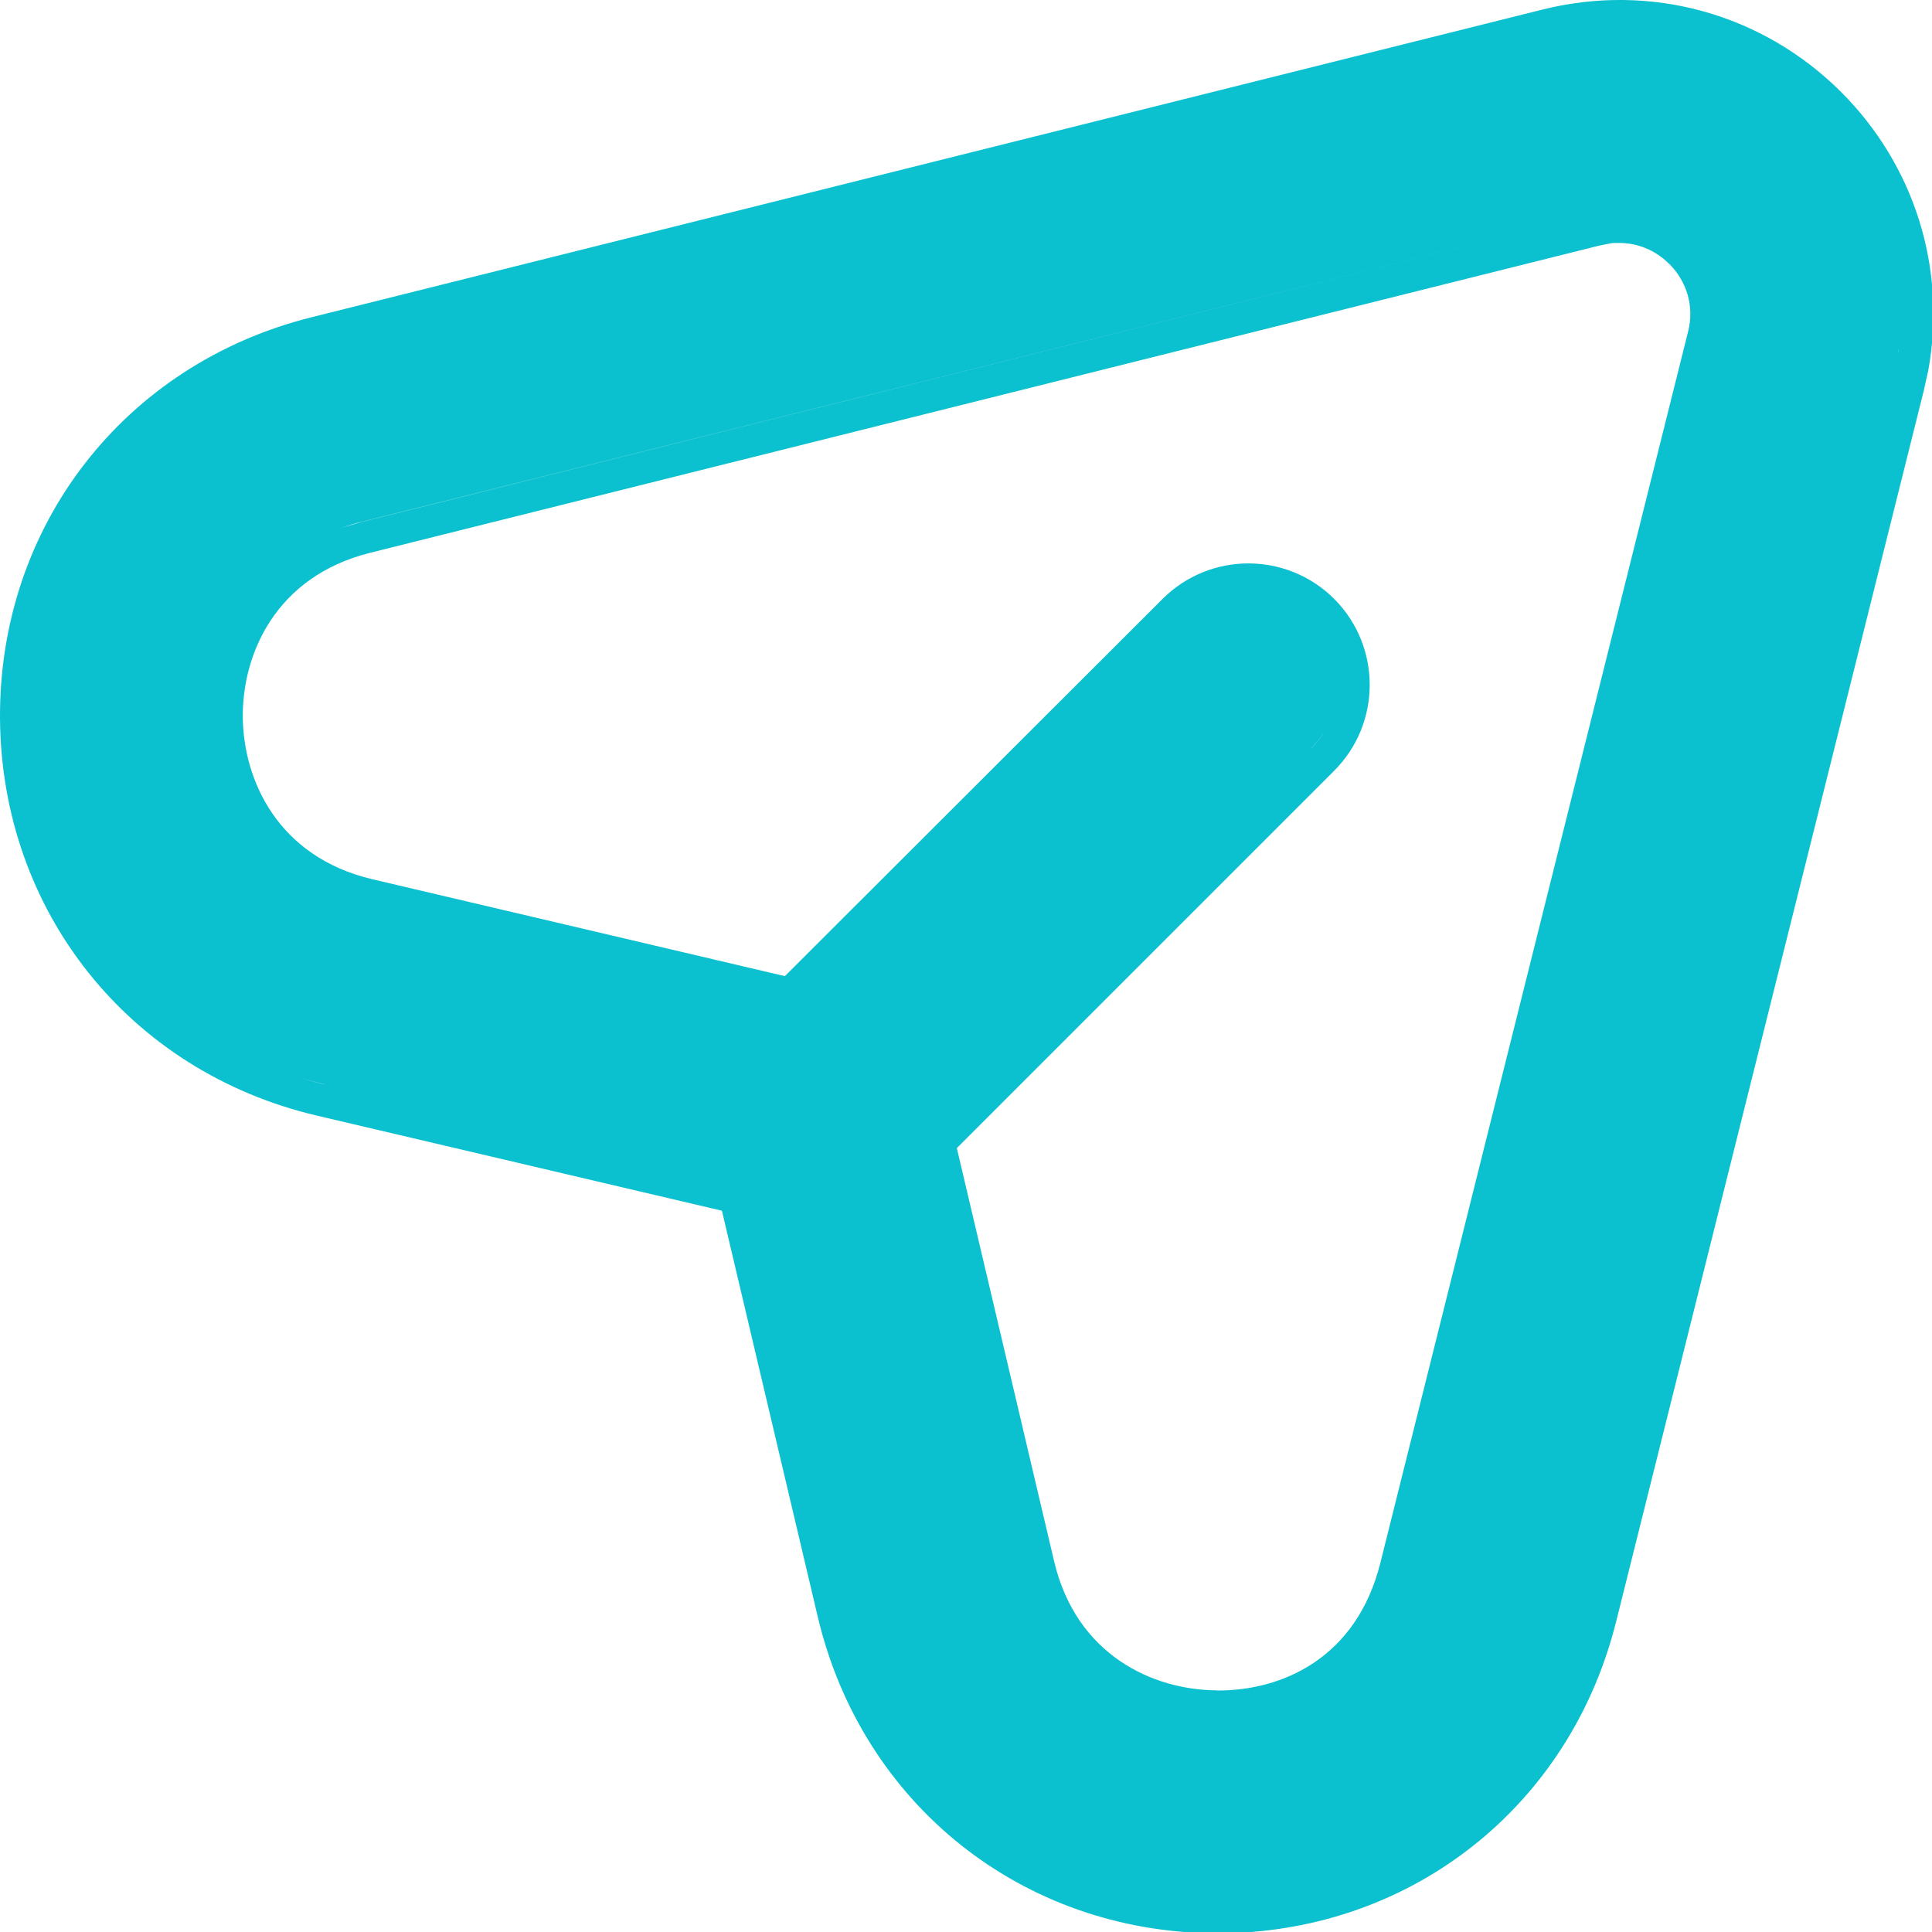
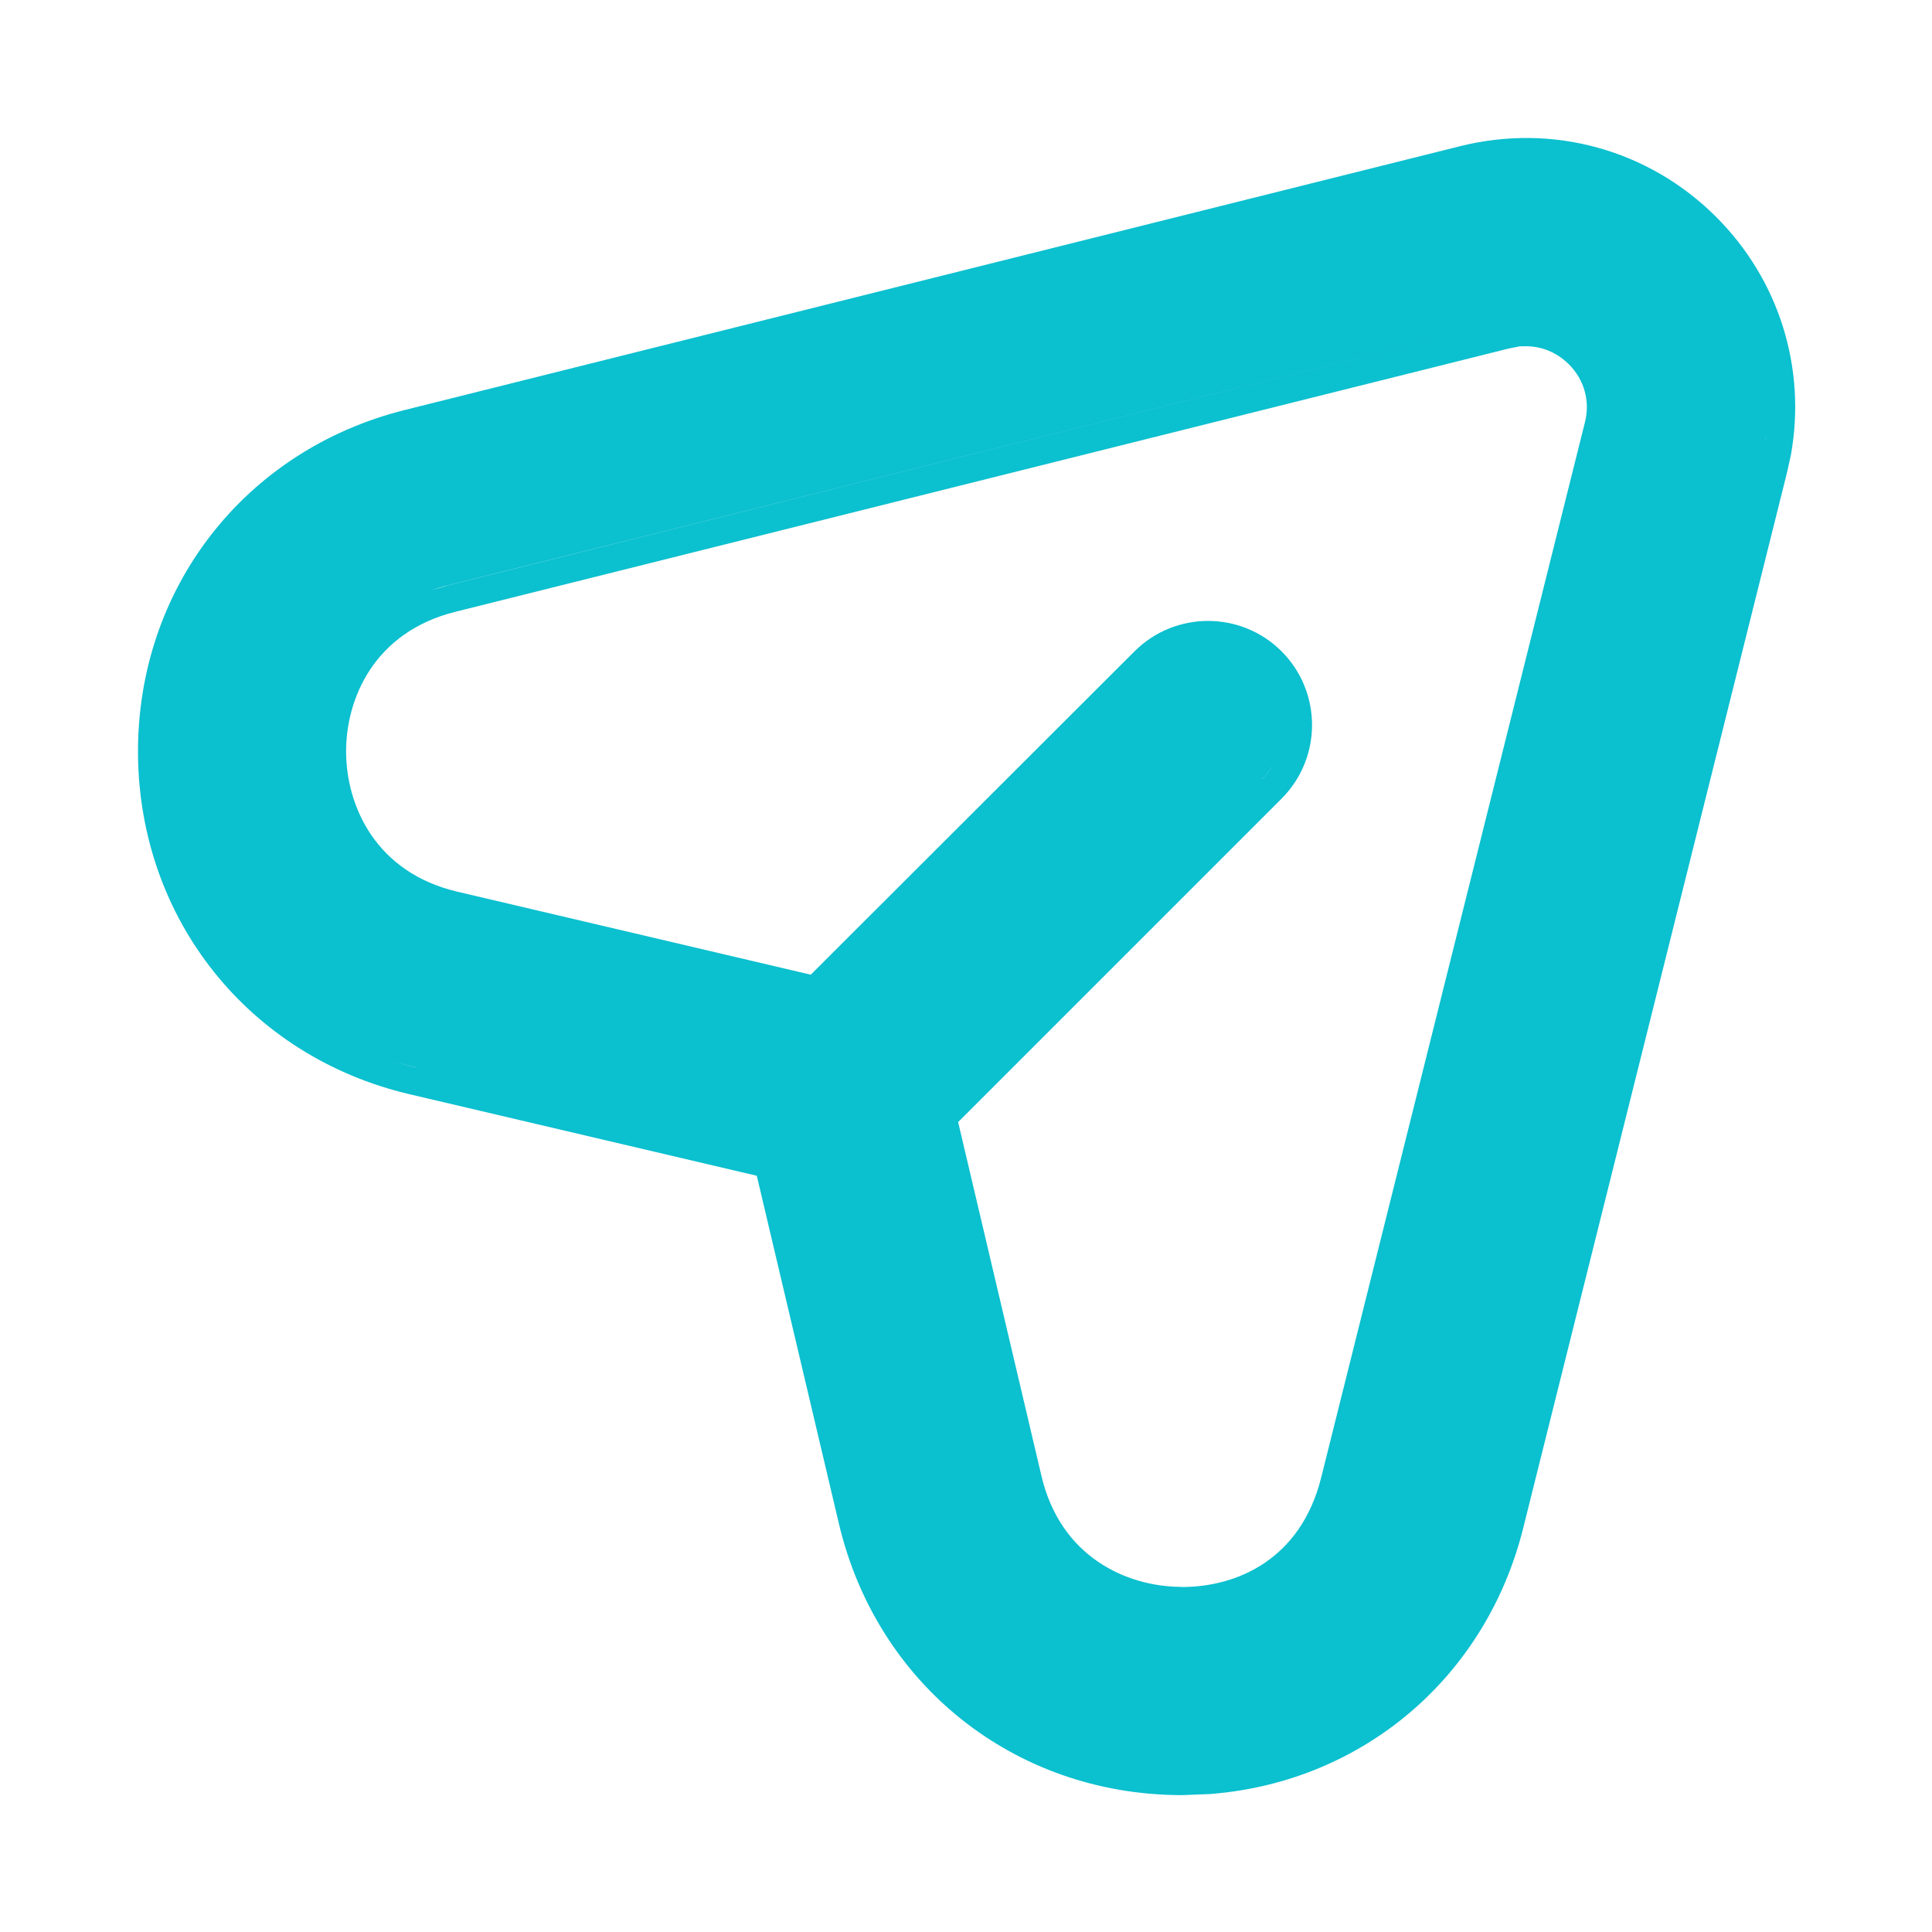
- <svg xmlns="http://www.w3.org/2000/svg" width="12" height="12" viewBox="0 0 12 12" fill="none">
-   <path d="M9.582 0.059C10.253 -0.108 10.947 0.084 11.436 0.572C11.894 1.03 12.091 1.67 11.977 2.3L11.949 2.426L10.043 10.052V10.053L10.037 10.076C9.766 11.157 8.874 11.909 7.783 11.999L7.774 12L7.571 12.008H7.545C6.348 11.999 5.354 11.206 5.079 10.041L4.484 7.52L1.967 6.929C0.802 6.655 0.009 5.66 6.61956e-05 4.464C-0.008 3.267 0.772 2.262 1.933 1.971L9.582 0.059ZM10.012 1.51L9.935 1.525L2.297 3.434C1.712 3.581 1.505 4.063 1.508 4.453C1.511 4.843 1.724 5.322 2.312 5.461L4.875 6.063L7.221 3.72C7.515 3.426 7.993 3.426 8.287 3.72C8.581 4.015 8.581 4.492 8.287 4.787L5.943 7.131L6.547 9.696C6.685 10.283 7.164 10.496 7.554 10.499L7.556 10.5C7.965 10.503 8.425 10.298 8.573 9.71L10.485 2.06C10.524 1.907 10.48 1.751 10.368 1.639L10.362 1.634C10.277 1.551 10.168 1.509 10.057 1.509C10.043 1.509 10.028 1.509 10.012 1.51ZM6.429 9.967C6.432 9.974 6.434 9.981 6.438 9.988C6.434 9.981 6.432 9.974 6.429 9.967ZM1.815 6.68C1.88 6.701 1.946 6.719 2.013 6.735V6.734C1.946 6.718 1.88 6.701 1.815 6.68ZM8.146 4.645V4.646C8.173 4.619 8.197 4.59 8.217 4.559V4.558C8.197 4.589 8.173 4.618 8.146 4.645ZM2.249 3.24C2.205 3.251 2.163 3.264 2.123 3.278L2.249 3.241L9.899 1.328L2.249 3.24ZM11.755 2.378L11.793 2.179C11.794 2.175 11.793 2.17 11.794 2.165C11.785 2.236 11.773 2.307 11.755 2.378Z" fill="#0BC0CF" />
+ <svg xmlns="http://www.w3.org/2000/svg" width="14" height="14" viewBox="0 0 14 14" fill="none">
+   <path d="M10.582 1.059C11.253 0.892 11.947 1.084 12.436 1.572C12.894 2.03 13.091 2.67 12.977 3.3L12.949 3.426L11.043 11.052V11.053L11.037 11.076C10.766 12.157 9.874 12.909 8.783 12.999L8.774 13L8.571 13.008H8.545C7.348 12.999 6.354 12.206 6.079 11.041L5.484 8.52L2.967 7.929C1.802 7.655 1.009 6.66 1 5.464C0.992 4.267 1.772 3.262 2.933 2.971L10.582 1.059ZM11.012 2.51L10.935 2.525L3.297 4.434C2.712 4.581 2.505 5.063 2.508 5.453C2.511 5.843 2.724 6.322 3.312 6.461L5.875 7.063L8.221 4.72C8.515 4.426 8.993 4.426 9.287 4.72C9.581 5.015 9.581 5.492 9.287 5.787L6.943 8.131L7.547 10.696C7.685 11.283 8.164 11.496 8.554 11.499L8.556 11.5C8.965 11.503 9.425 11.298 9.573 10.71L11.485 3.06C11.524 2.907 11.48 2.751 11.368 2.639L11.362 2.634C11.277 2.551 11.168 2.509 11.057 2.509C11.043 2.509 11.028 2.509 11.012 2.51ZM7.429 10.966C7.432 10.974 7.434 10.981 7.438 10.988C7.434 10.981 7.432 10.974 7.429 10.966ZM2.816 7.68C2.88 7.701 2.946 7.719 3.013 7.735V7.734C2.946 7.718 2.88 7.701 2.816 7.68ZM9.146 5.645V5.646C9.173 5.619 9.197 5.59 9.217 5.559V5.558C9.197 5.589 9.173 5.618 9.146 5.645ZM3.249 4.24C3.205 4.251 3.163 4.264 3.123 4.278L3.249 4.241L10.899 2.328L3.249 4.24ZM12.755 3.378L12.793 3.179C12.794 3.175 12.793 3.17 12.794 3.165C12.785 3.236 12.773 3.307 12.755 3.378Z" fill="#0BC0CF" />
</svg>
